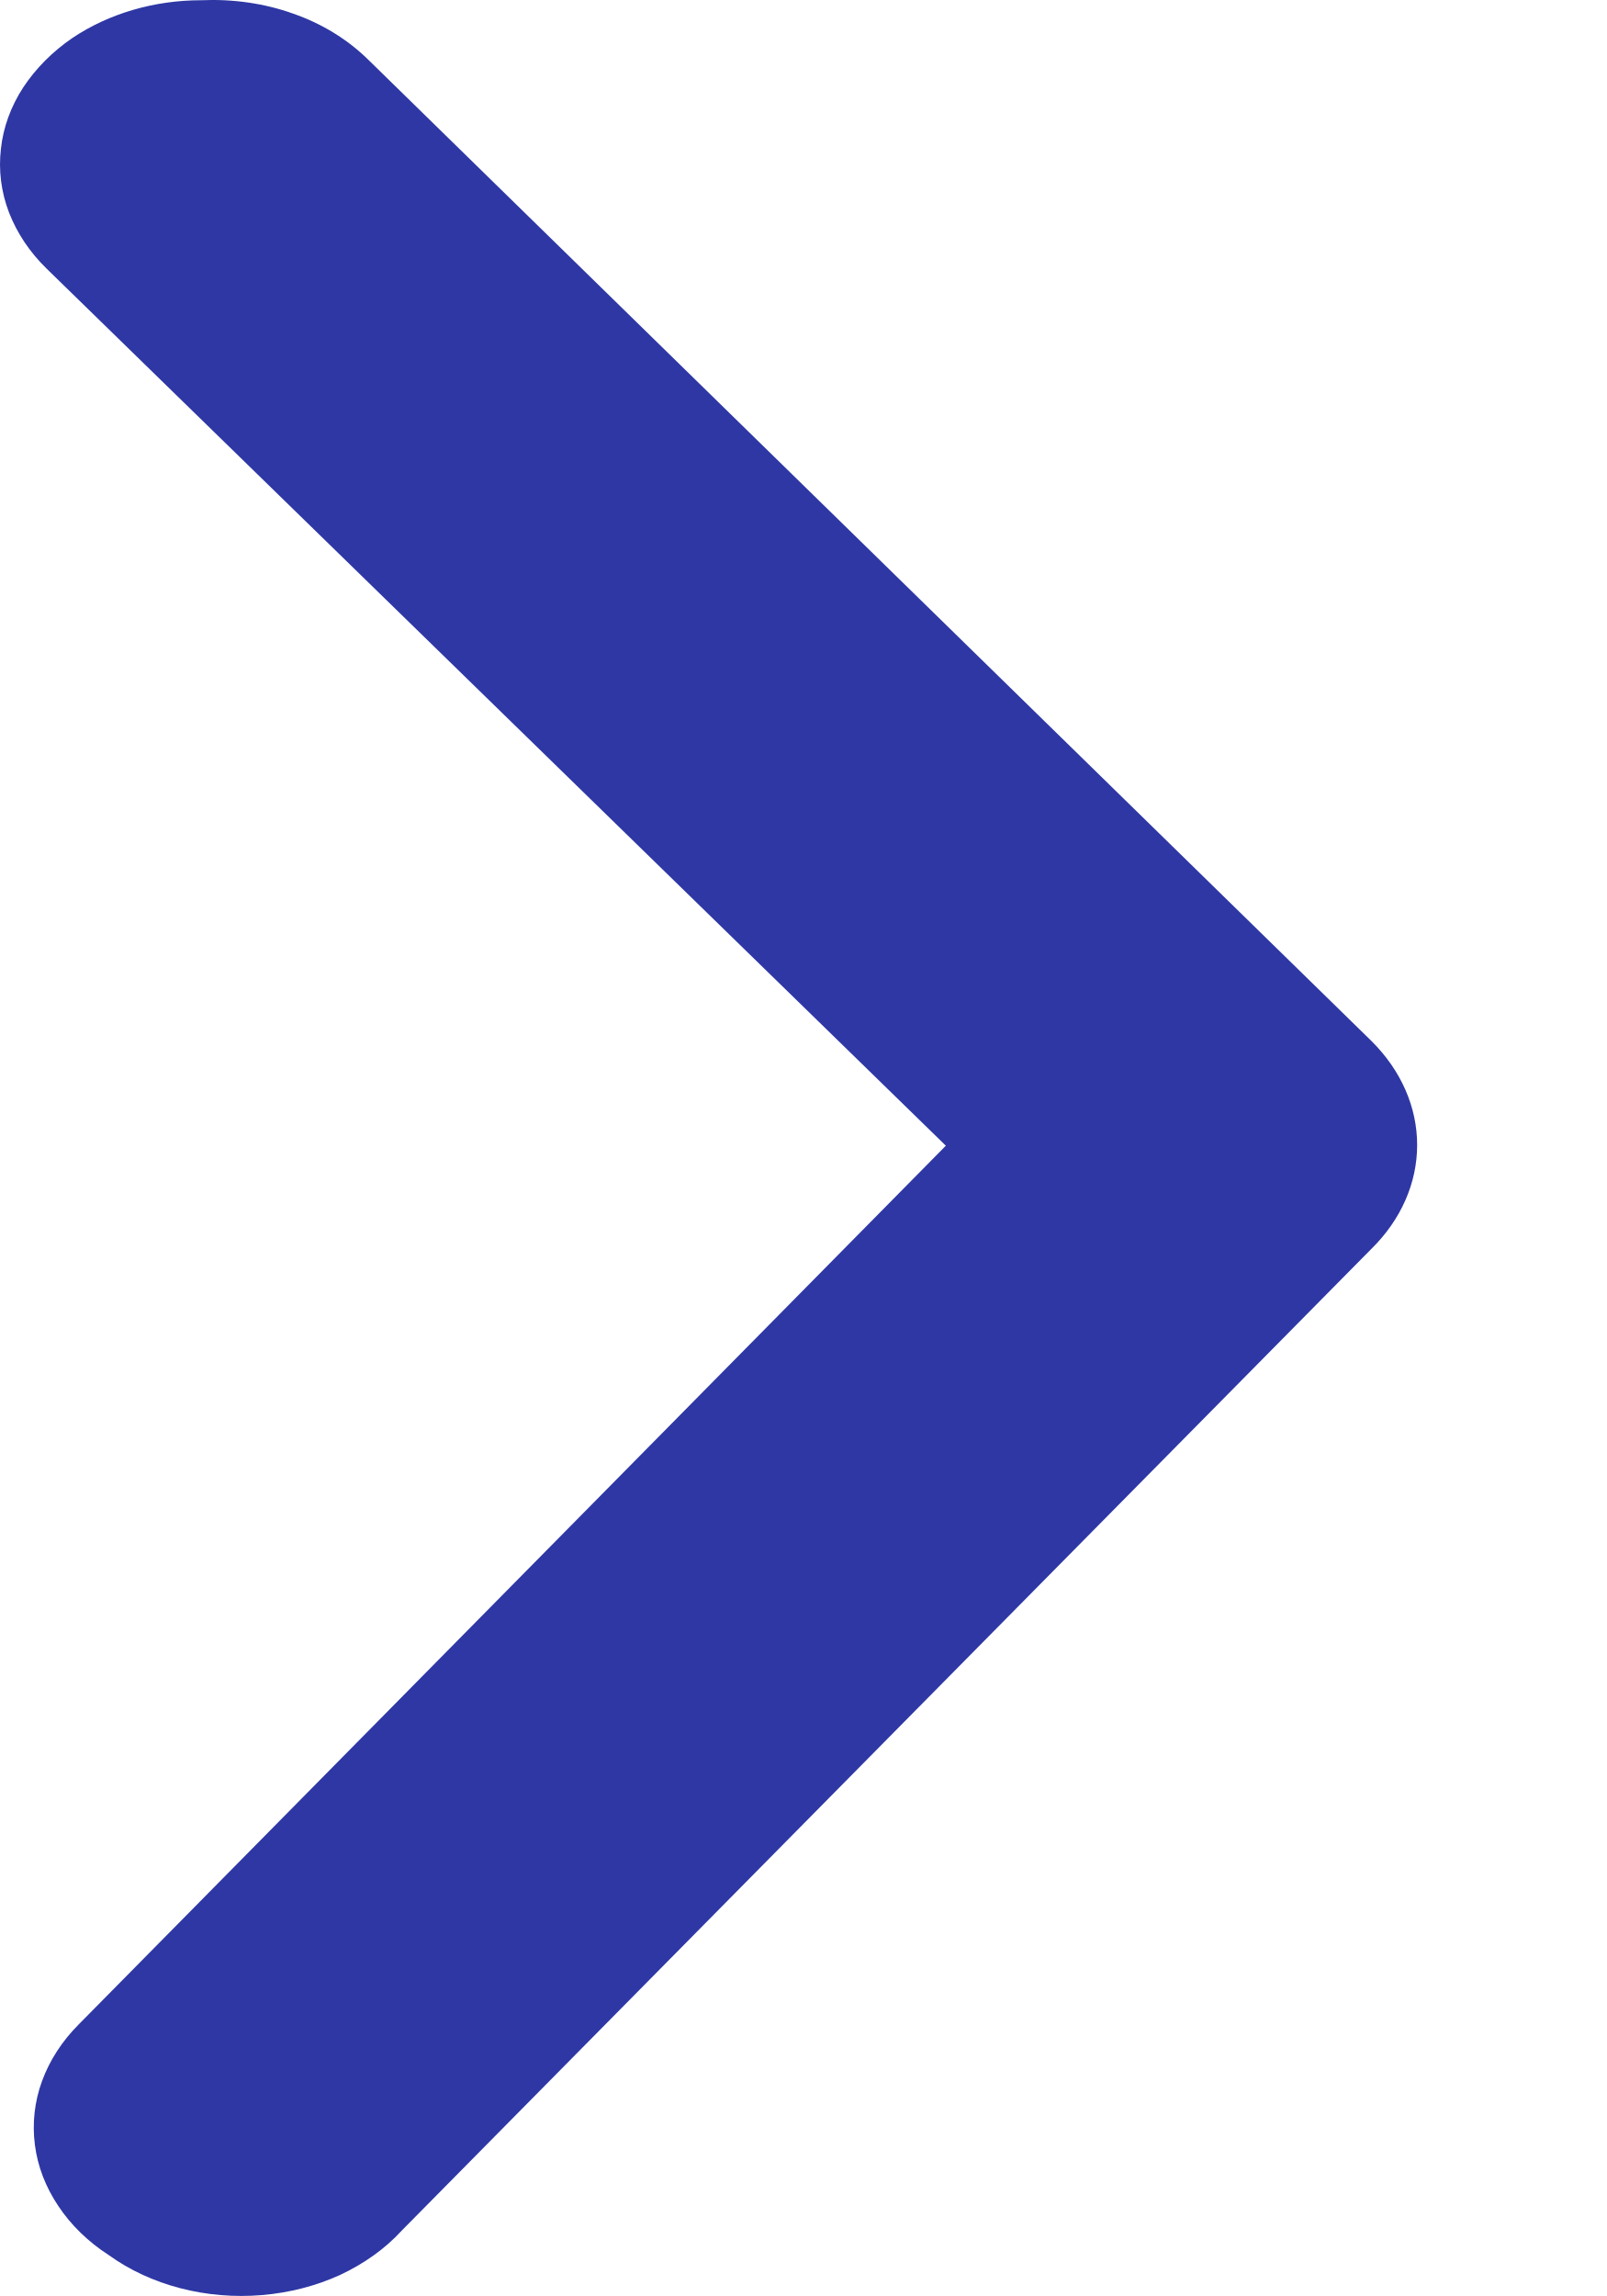
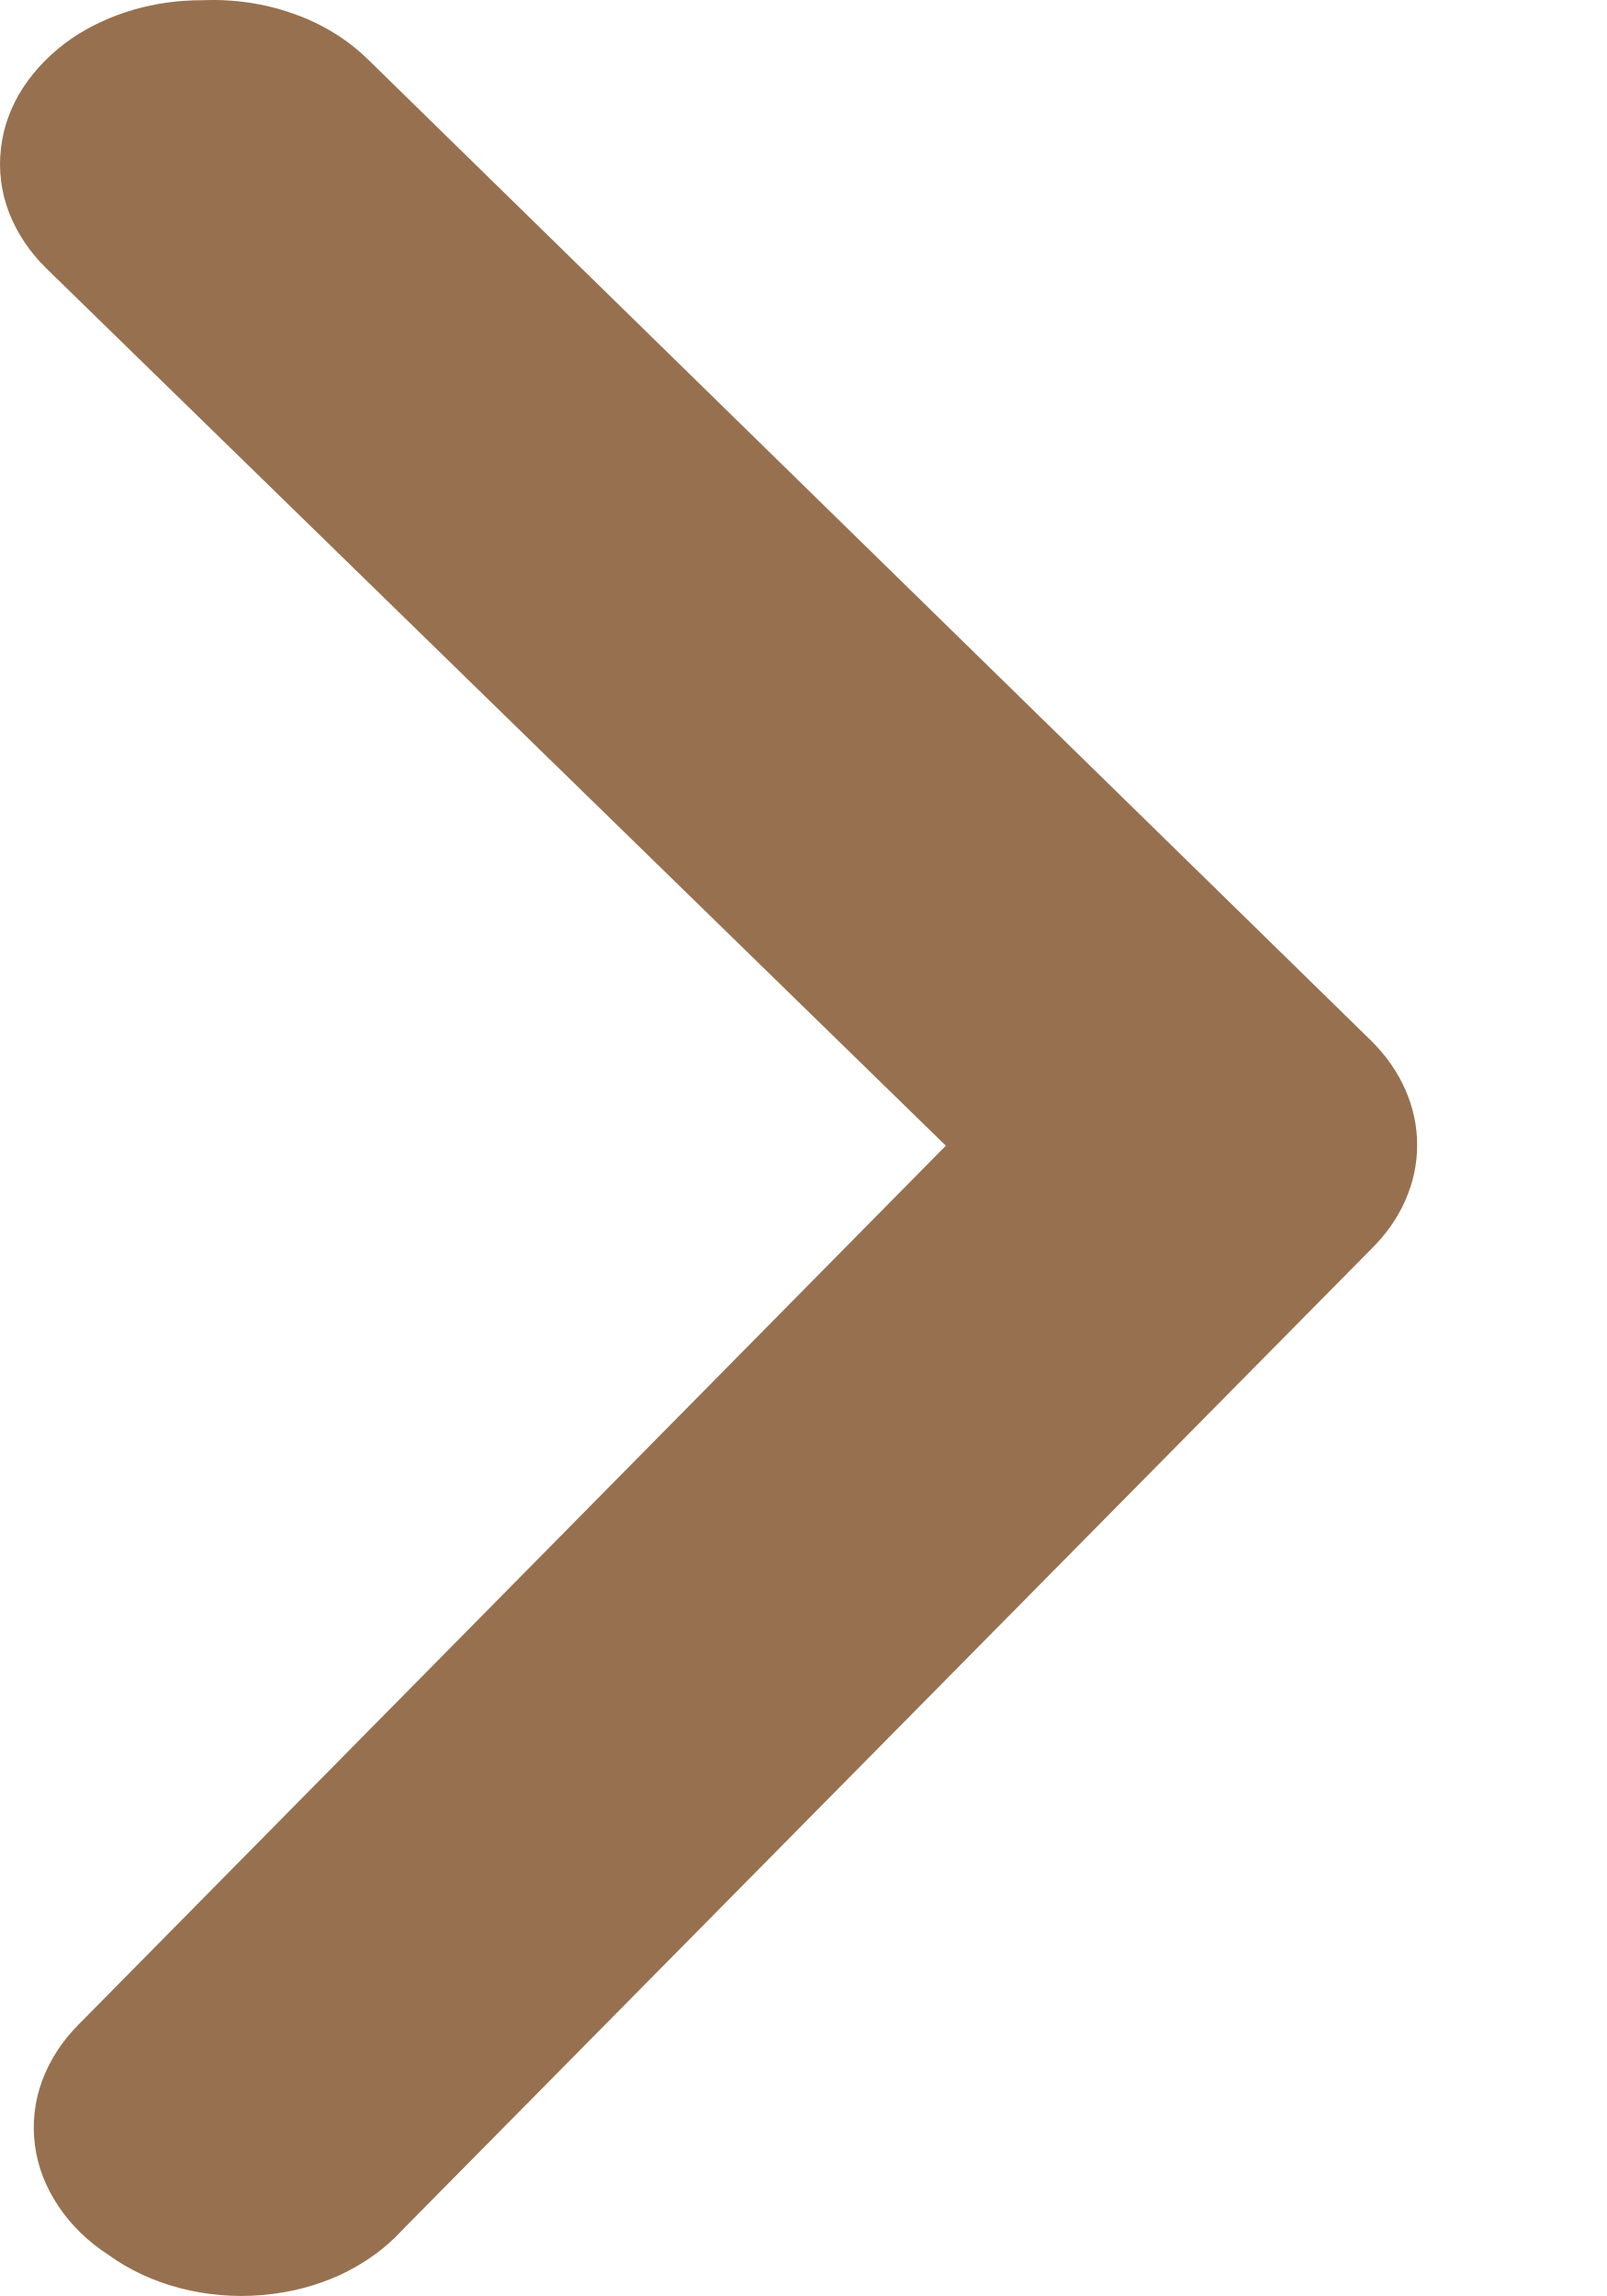
<svg xmlns="http://www.w3.org/2000/svg" width="7" height="10" viewBox="0 0 7 10" fill="none">
-   <path d="M0.876 0.001C0.672 0.001 0.474 0.059 0.316 0.165C0.228 0.225 0.155 0.299 0.101 0.381C0.047 0.464 0.014 0.555 0.004 0.648C-0.007 0.742 0.005 0.836 0.039 0.925C0.074 1.015 0.129 1.098 0.203 1.17L4.12 4.99L0.343 8.817C0.27 8.89 0.216 8.974 0.183 9.064C0.15 9.154 0.14 9.249 0.152 9.342C0.164 9.436 0.199 9.526 0.254 9.608C0.309 9.691 0.384 9.764 0.474 9.822C0.564 9.887 0.67 9.936 0.785 9.966C0.9 9.996 1.021 10.006 1.141 9.996C1.261 9.986 1.377 9.956 1.482 9.908C1.586 9.859 1.678 9.794 1.75 9.715L5.974 5.439C6.103 5.312 6.173 5.152 6.173 4.987C6.173 4.822 6.103 4.662 5.974 4.534L1.602 0.258C1.514 0.172 1.403 0.103 1.276 0.059C1.15 0.014 1.013 -0.005 0.876 0.001Z" fill="#2E37A4" />
+   <path d="M0.876 0.001C0.672 0.001 0.474 0.059 0.316 0.165C0.228 0.225 0.155 0.299 0.101 0.381C0.047 0.464 0.014 0.555 0.004 0.648C-0.007 0.742 0.005 0.836 0.039 0.925C0.074 1.015 0.129 1.098 0.203 1.17L4.12 4.99L0.343 8.817C0.27 8.89 0.216 8.974 0.183 9.064C0.15 9.154 0.14 9.249 0.152 9.342C0.164 9.436 0.199 9.526 0.254 9.608C0.309 9.691 0.384 9.764 0.474 9.822C0.564 9.887 0.67 9.936 0.785 9.966C0.9 9.996 1.021 10.006 1.141 9.996C1.261 9.986 1.377 9.956 1.482 9.908C1.586 9.859 1.678 9.794 1.75 9.715L5.974 5.439C6.103 5.312 6.173 5.152 6.173 4.987C6.173 4.822 6.103 4.662 5.974 4.534L1.602 0.258C1.514 0.172 1.403 0.103 1.276 0.059C1.15 0.014 1.013 -0.005 0.876 0.001Z" fill="#97704f" />
</svg>
